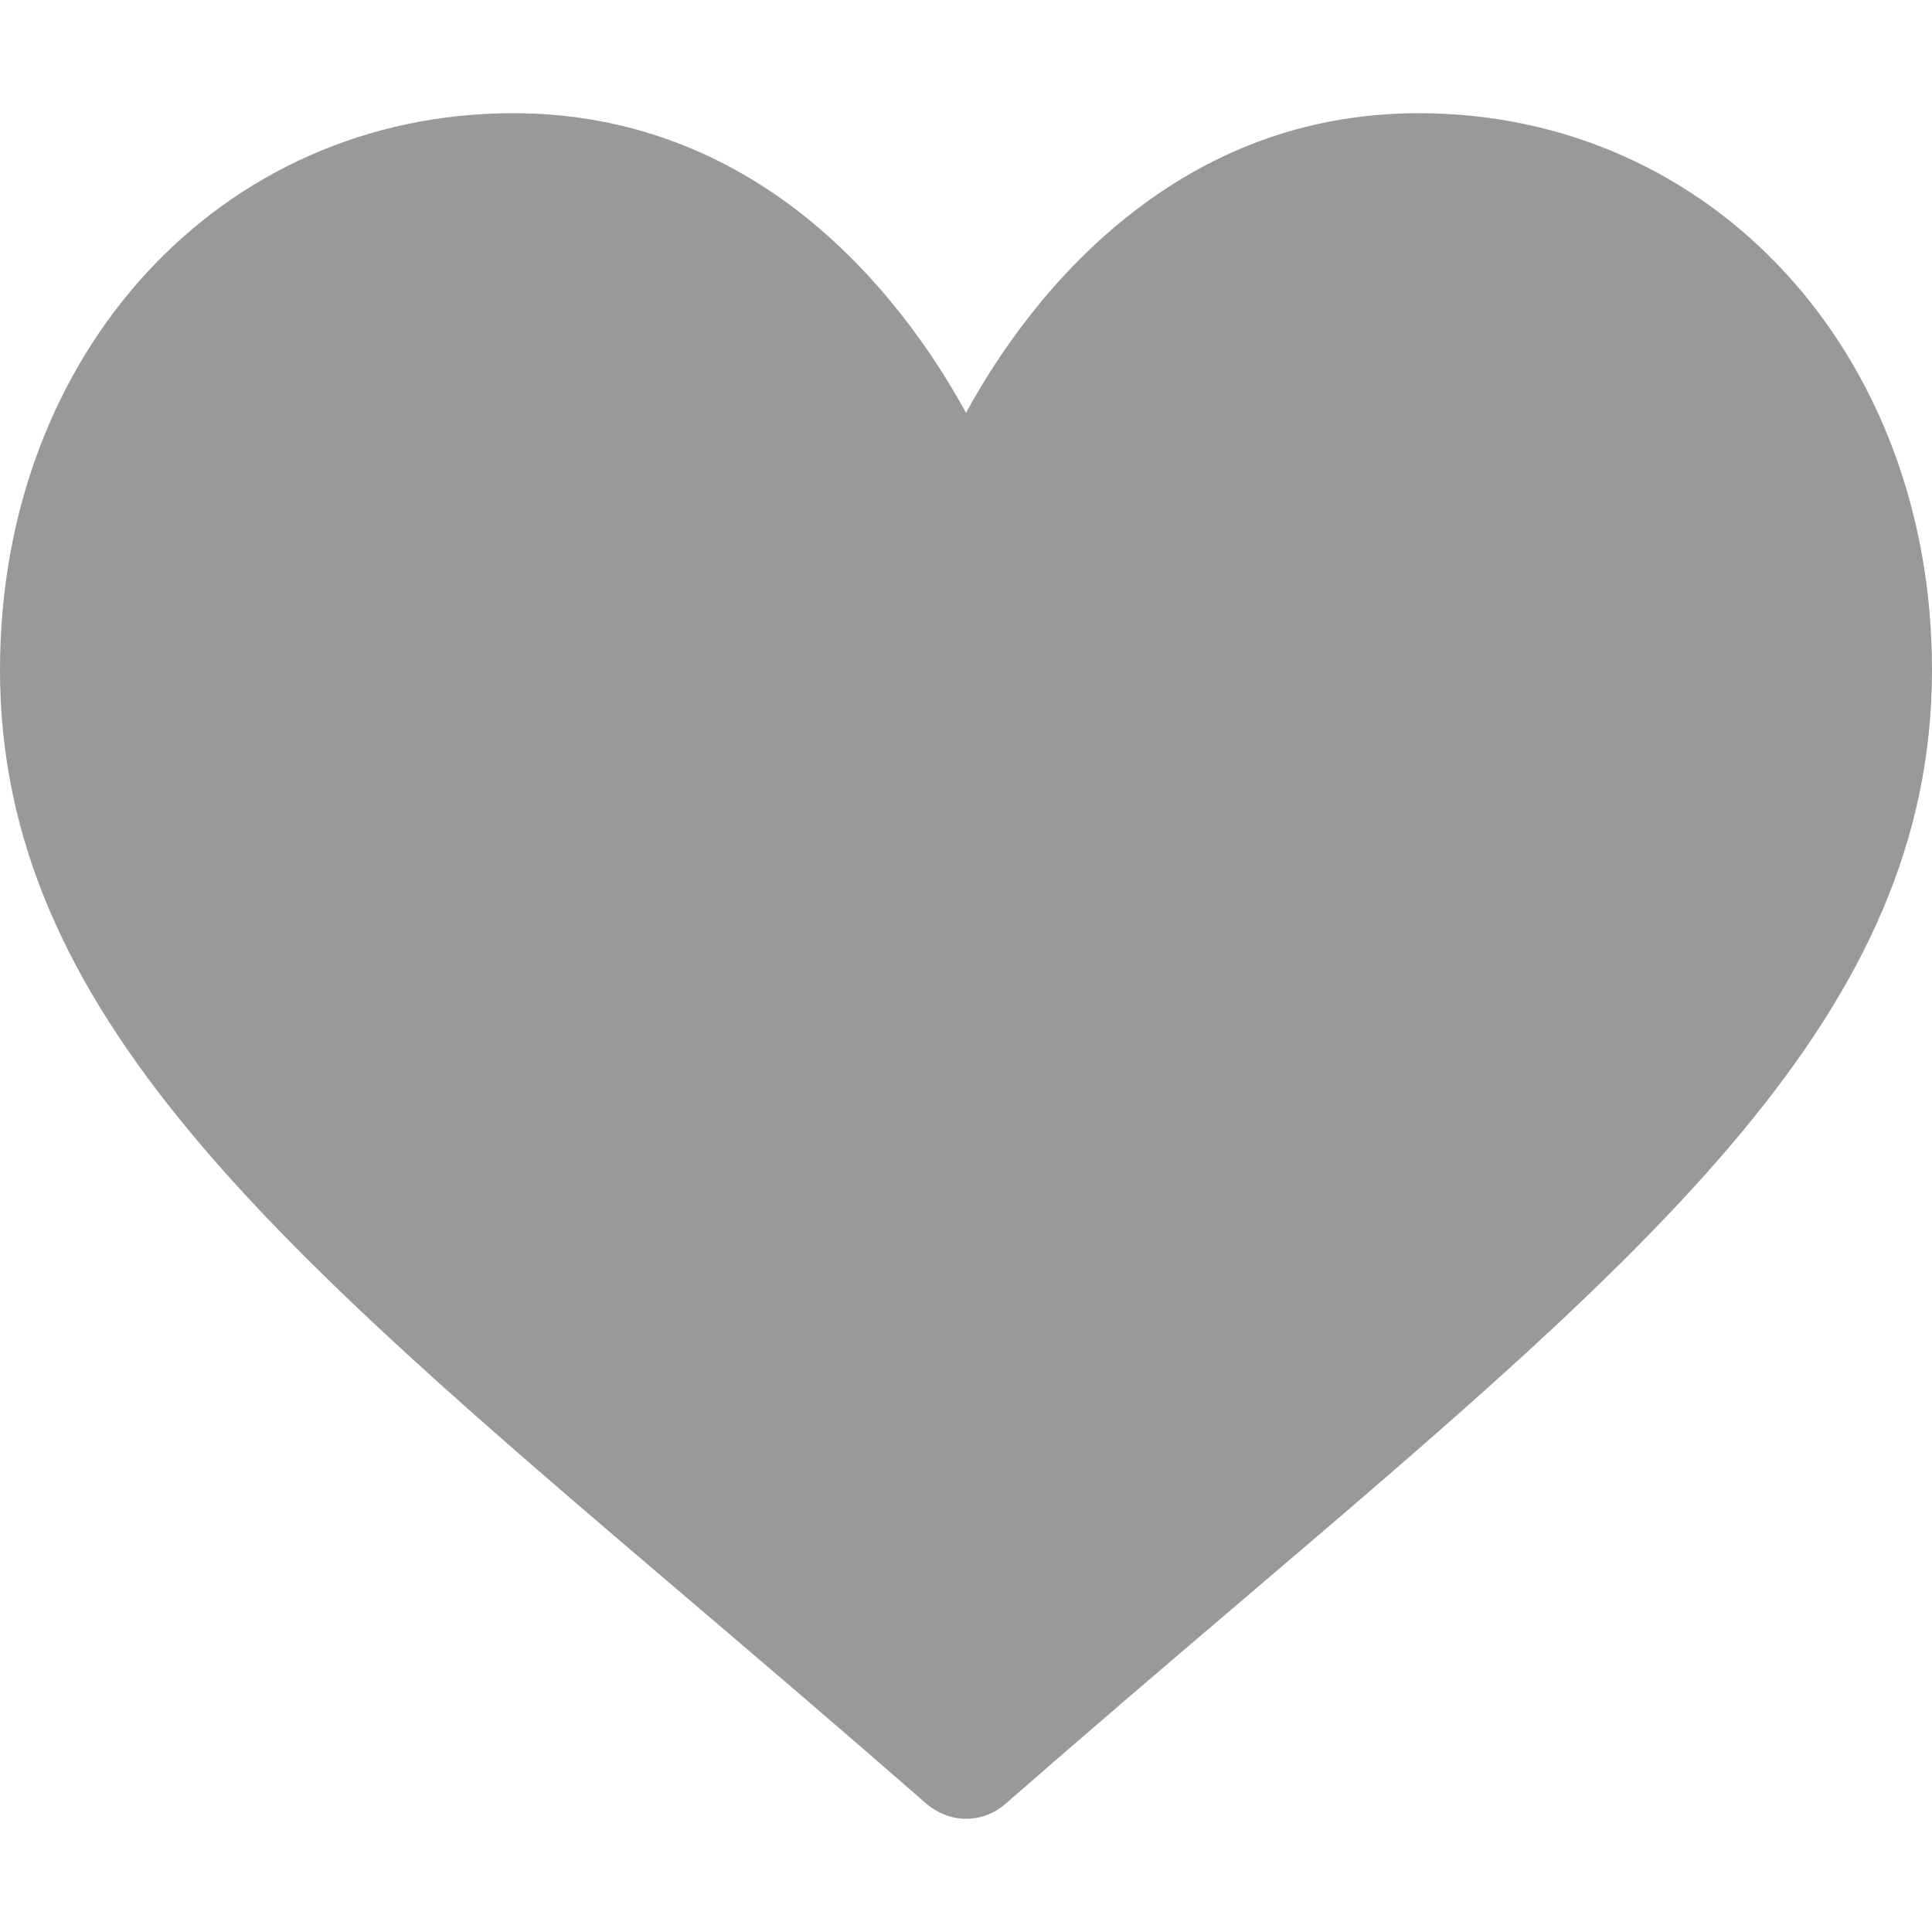
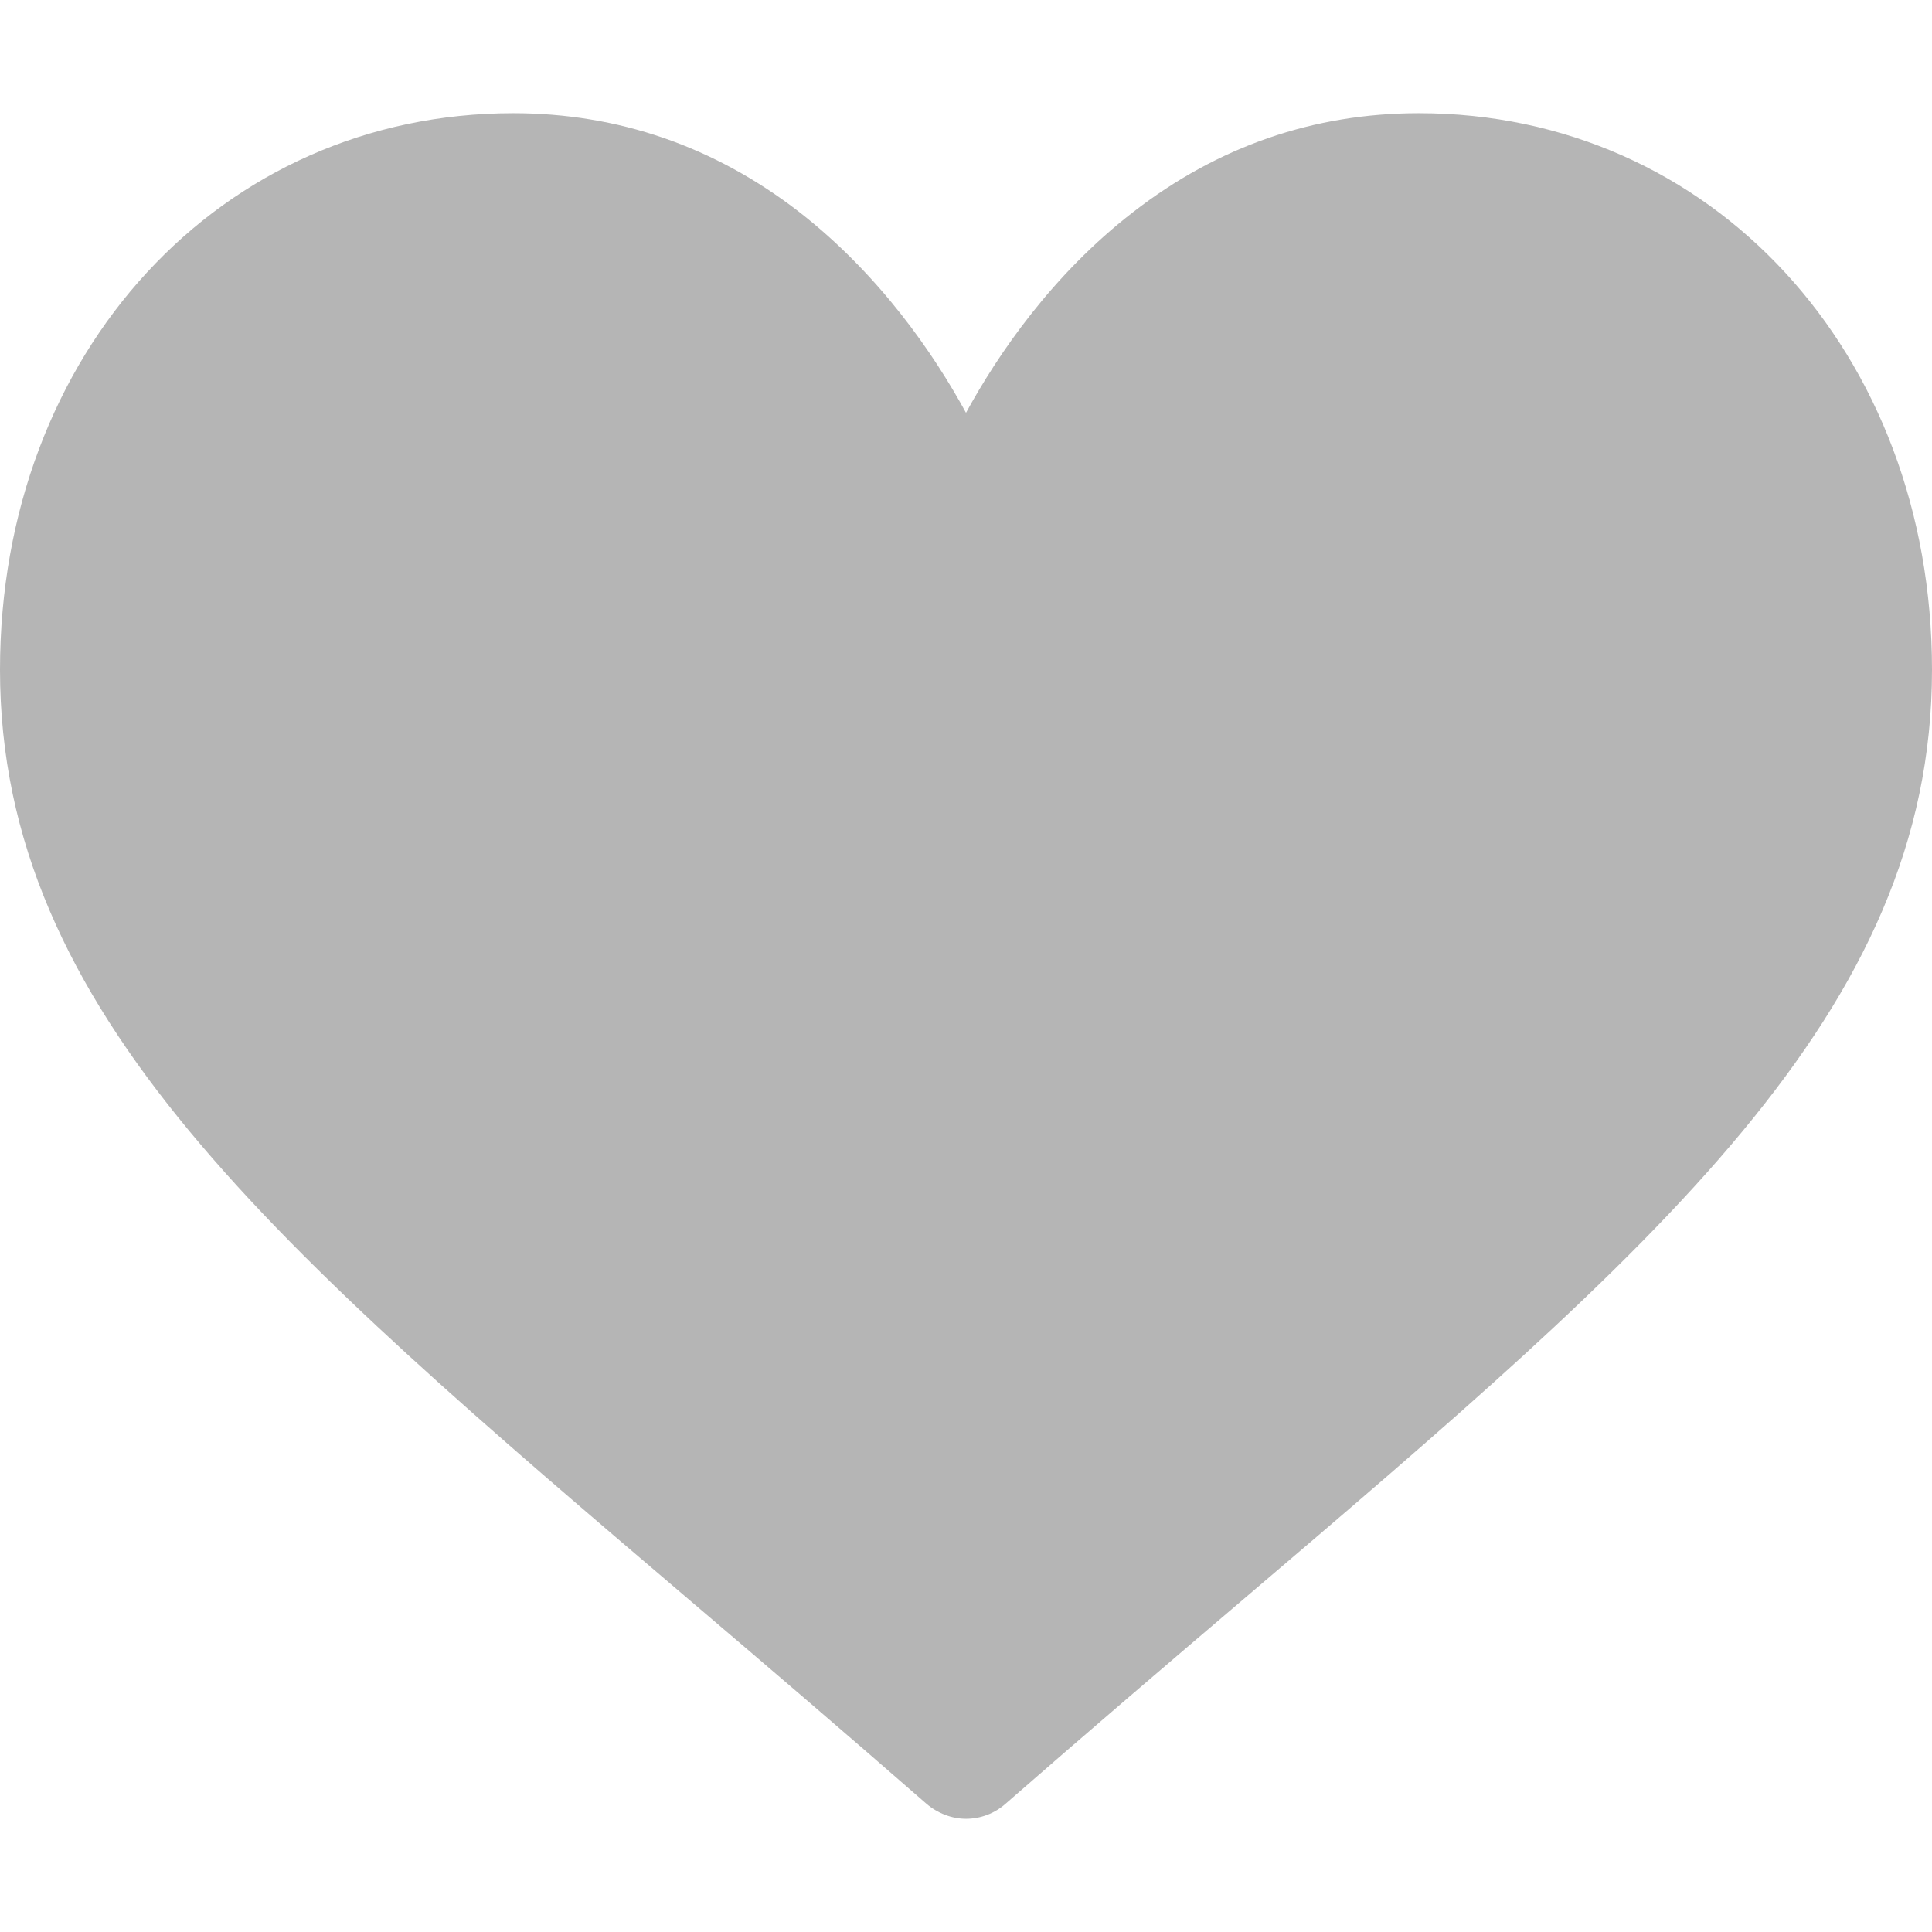
<svg xmlns="http://www.w3.org/2000/svg" version="1.1" id="Capa_1" x="0px" y="0px" viewBox="0 0 512 512" style="enable-background:new 0 0 512 512;" xml:space="preserve">
  <style type="text/css">
- 	.st0{fill:#999999;}
+ 	.st0{fill:#B5B5B5;}
</style>
  <g>
    <g>
      <path class="st0" d="M376,30c-27.8,0-53.3,8.8-75.7,26.2C278.8,72.8,264.4,94,256,109.4c-8.4-15.4-22.8-36.6-44.3-53.3    C189.3,38.8,163.8,30,136,30C58.5,30,0,93.4,0,177.5c0,90.9,72.9,153,183.4,247.1c18.8,16,40,34.1,62.1,53.4c2.9,2.5,6.7,4,10.5,4    c3.8,0,7.6-1.4,10.5-4c22.1-19.3,43.3-37.4,62.1-53.4C439.1,330.5,512,268.4,512,177.5C512,93.4,453.5,30,376,30z" />
    </g>
  </g>
</svg>
